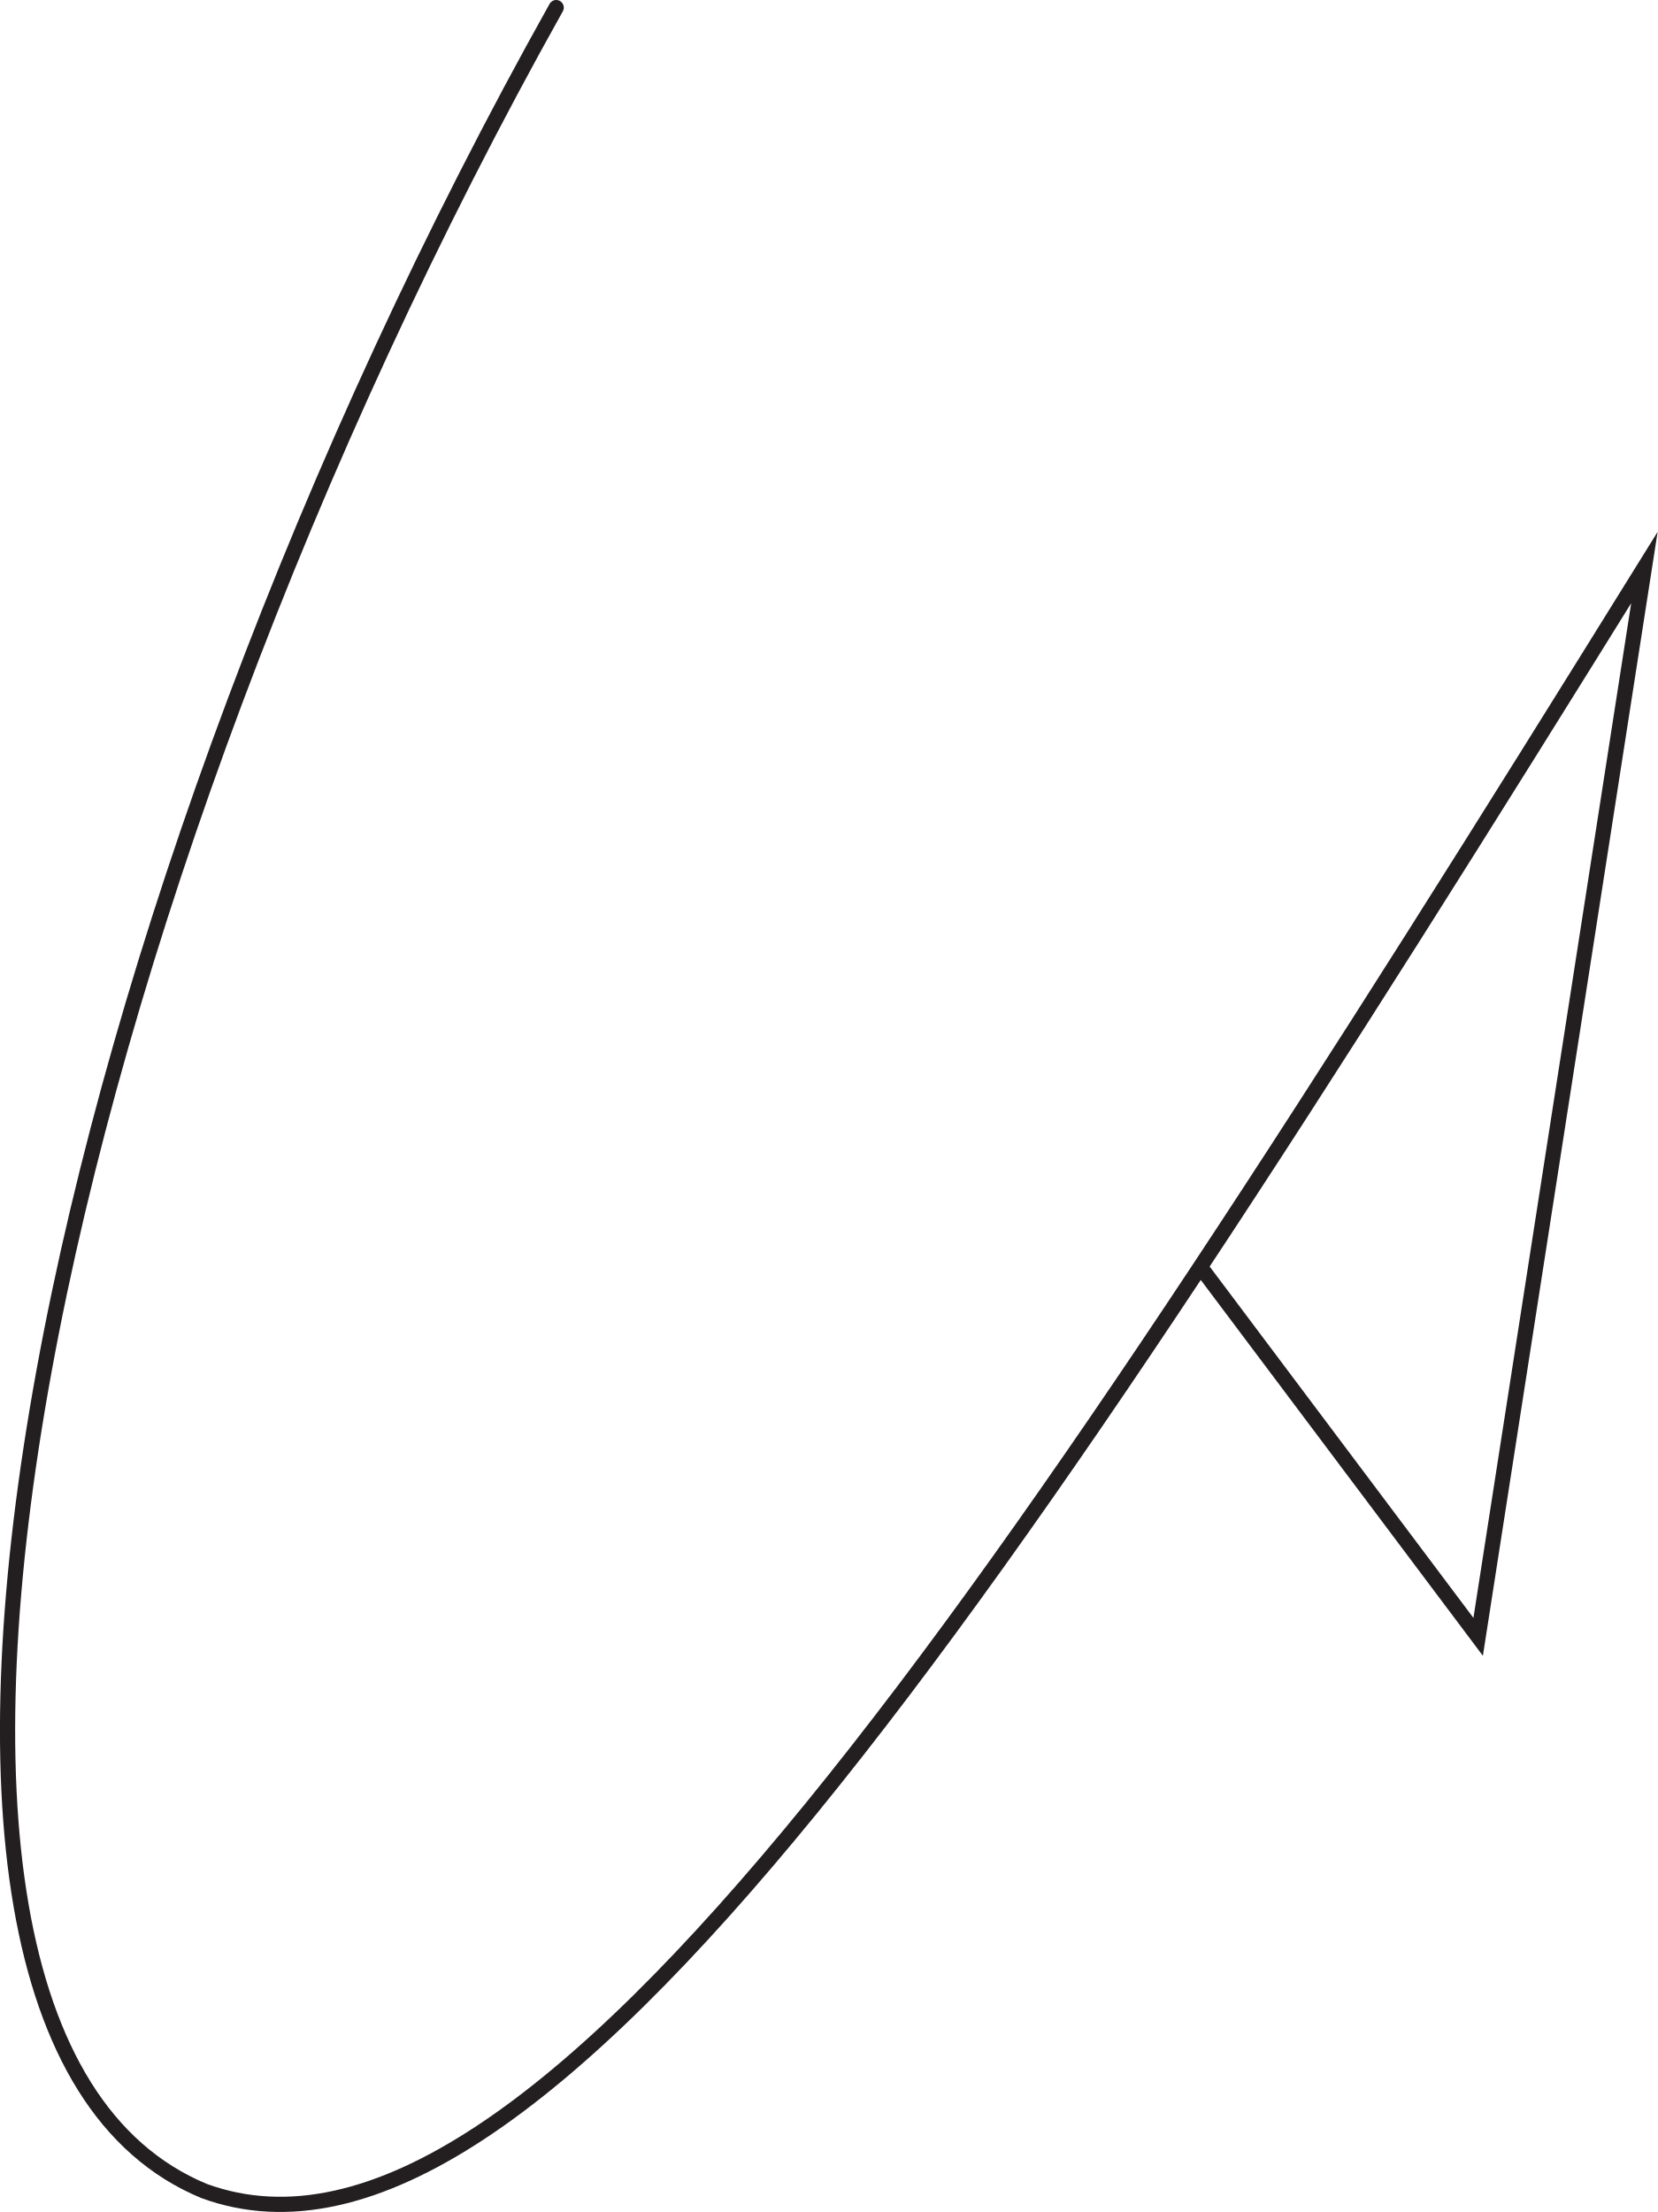
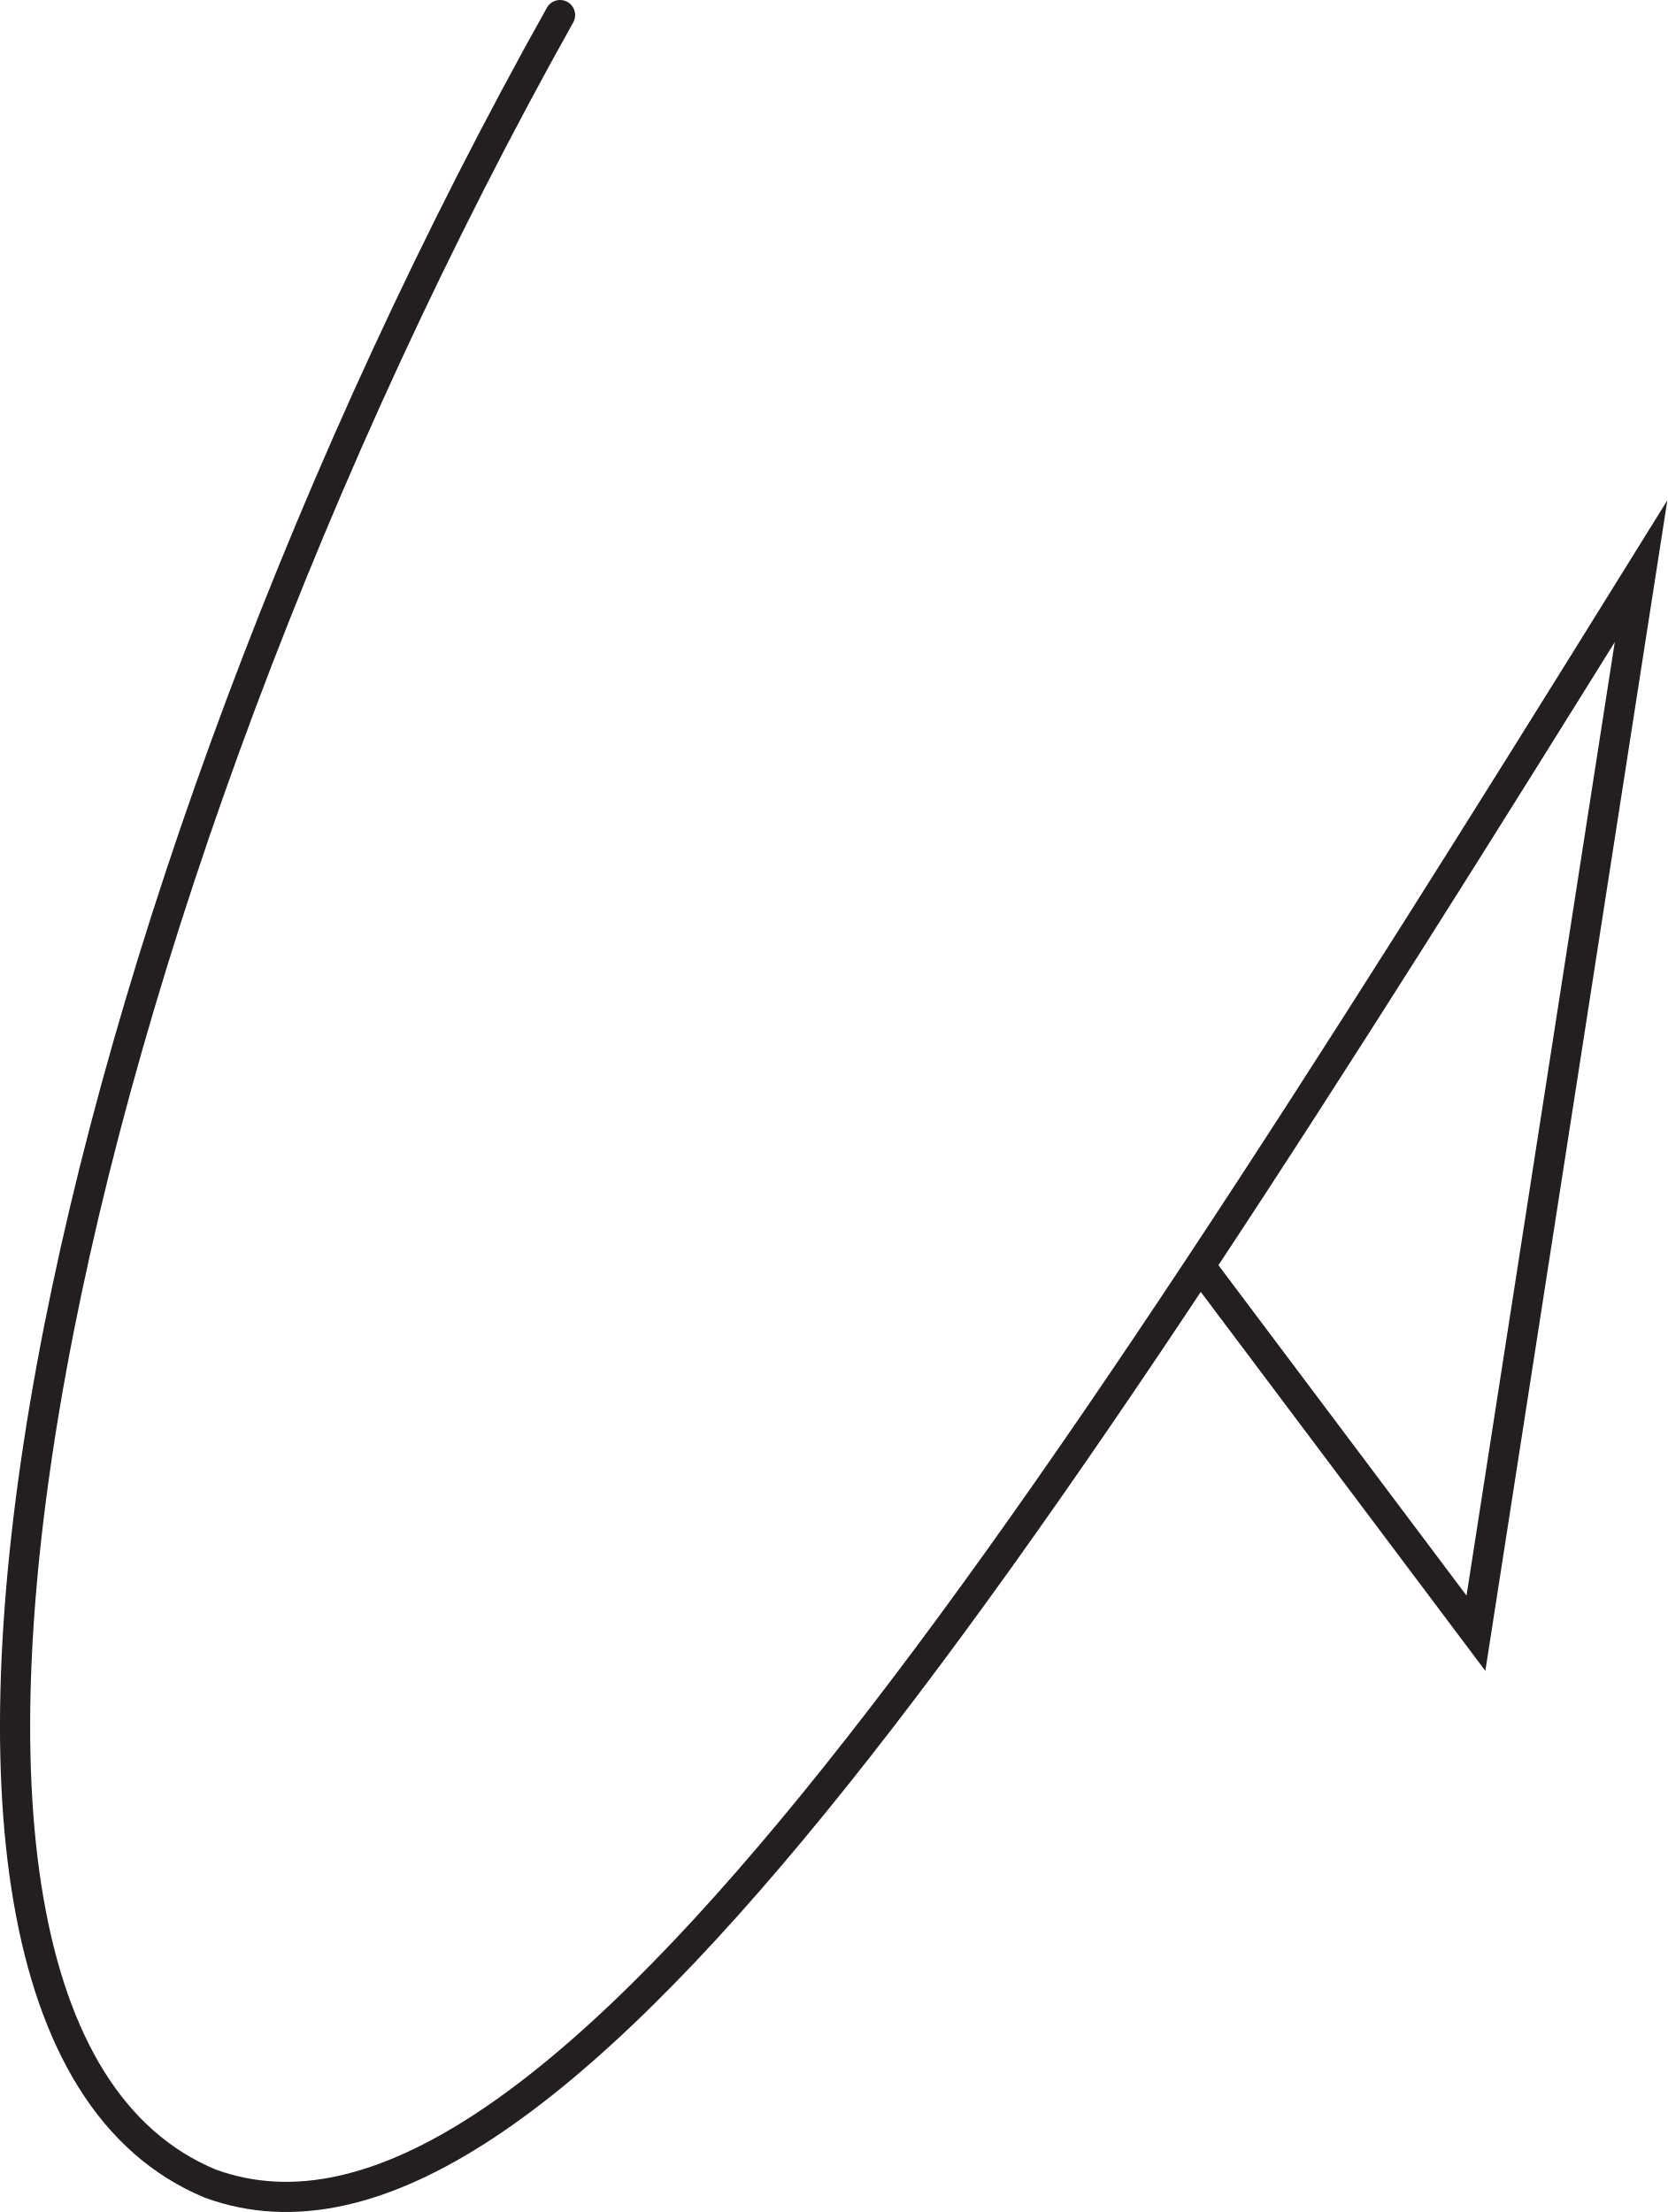
- <svg xmlns="http://www.w3.org/2000/svg" id="Layer_1" data-name="Layer 1" viewBox="0 0 218.37 291.37">
+ <svg xmlns="http://www.w3.org/2000/svg" id="Layer_1" data-name="Layer 1" viewBox="0 0 221.11 293.367">
  <defs>
-     <style>.cls-1{fill:none;stroke:#231f20;stroke-linecap:round;stroke-miterlimit:10;stroke-width:2px;}</style>
+     <style>.cls-1{fill:none;stroke:#231f20;stroke-linecap:round;stroke-miterlimit:10;stroke-width:4px;}</style>
  </defs>
  <g id="Arrows">
    <g id="Arrows_of_Motion" data-name="Arrows of Motion">
      <g id="Mountain_Fold" data-name="Mountain Fold">
-         <path class="cls-1" d="M210.35,172.09l36.56,48.7,21.9-140.85C185.18,214.66,123,309.79,79.09,293.79,26.61,272.05,59.84,123.39,125.46,6.18" transform="translate(-52.19 -5.18)" />
+         <path class="cls-1" d="M189.613,133.473l36.567,48.7L248.075,41.331C164.447,176.043,102.3,271.181,58.358,255.178,5.872,233.438,39.1,84.778,104.721-32.433" transform="translate(-30.451 34.433)" />
      </g>
    </g>
  </g>
</svg>
